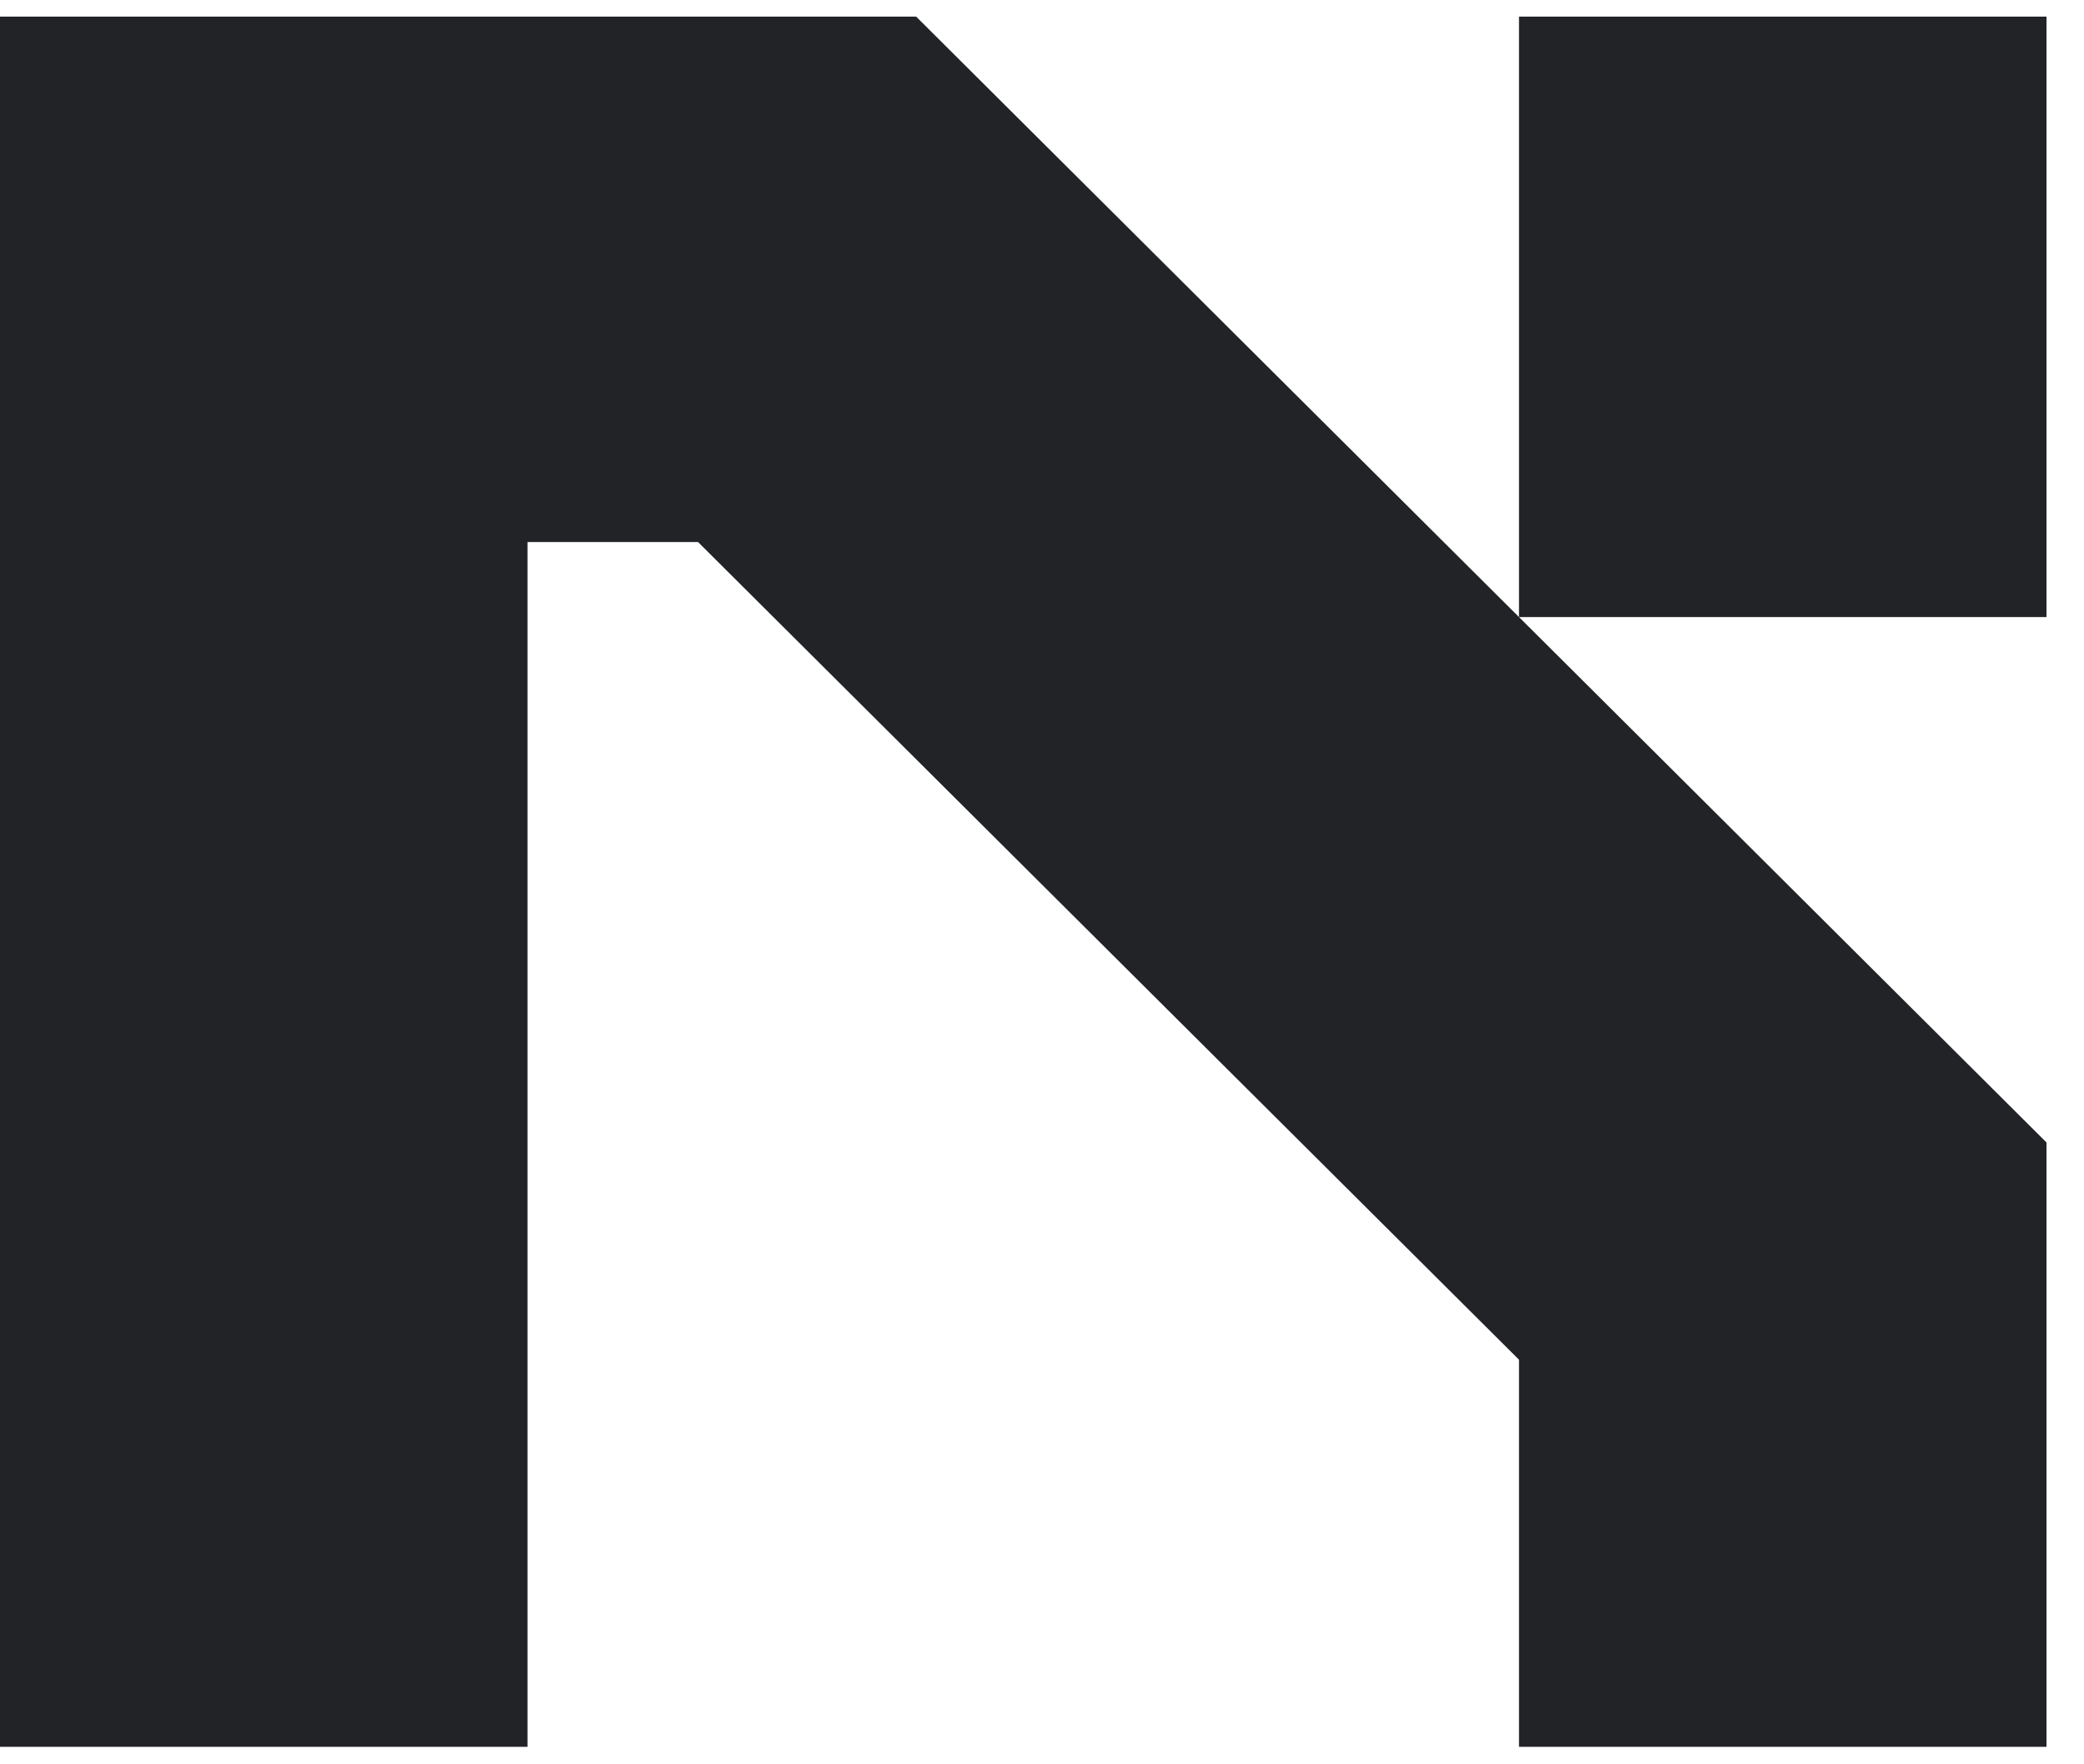
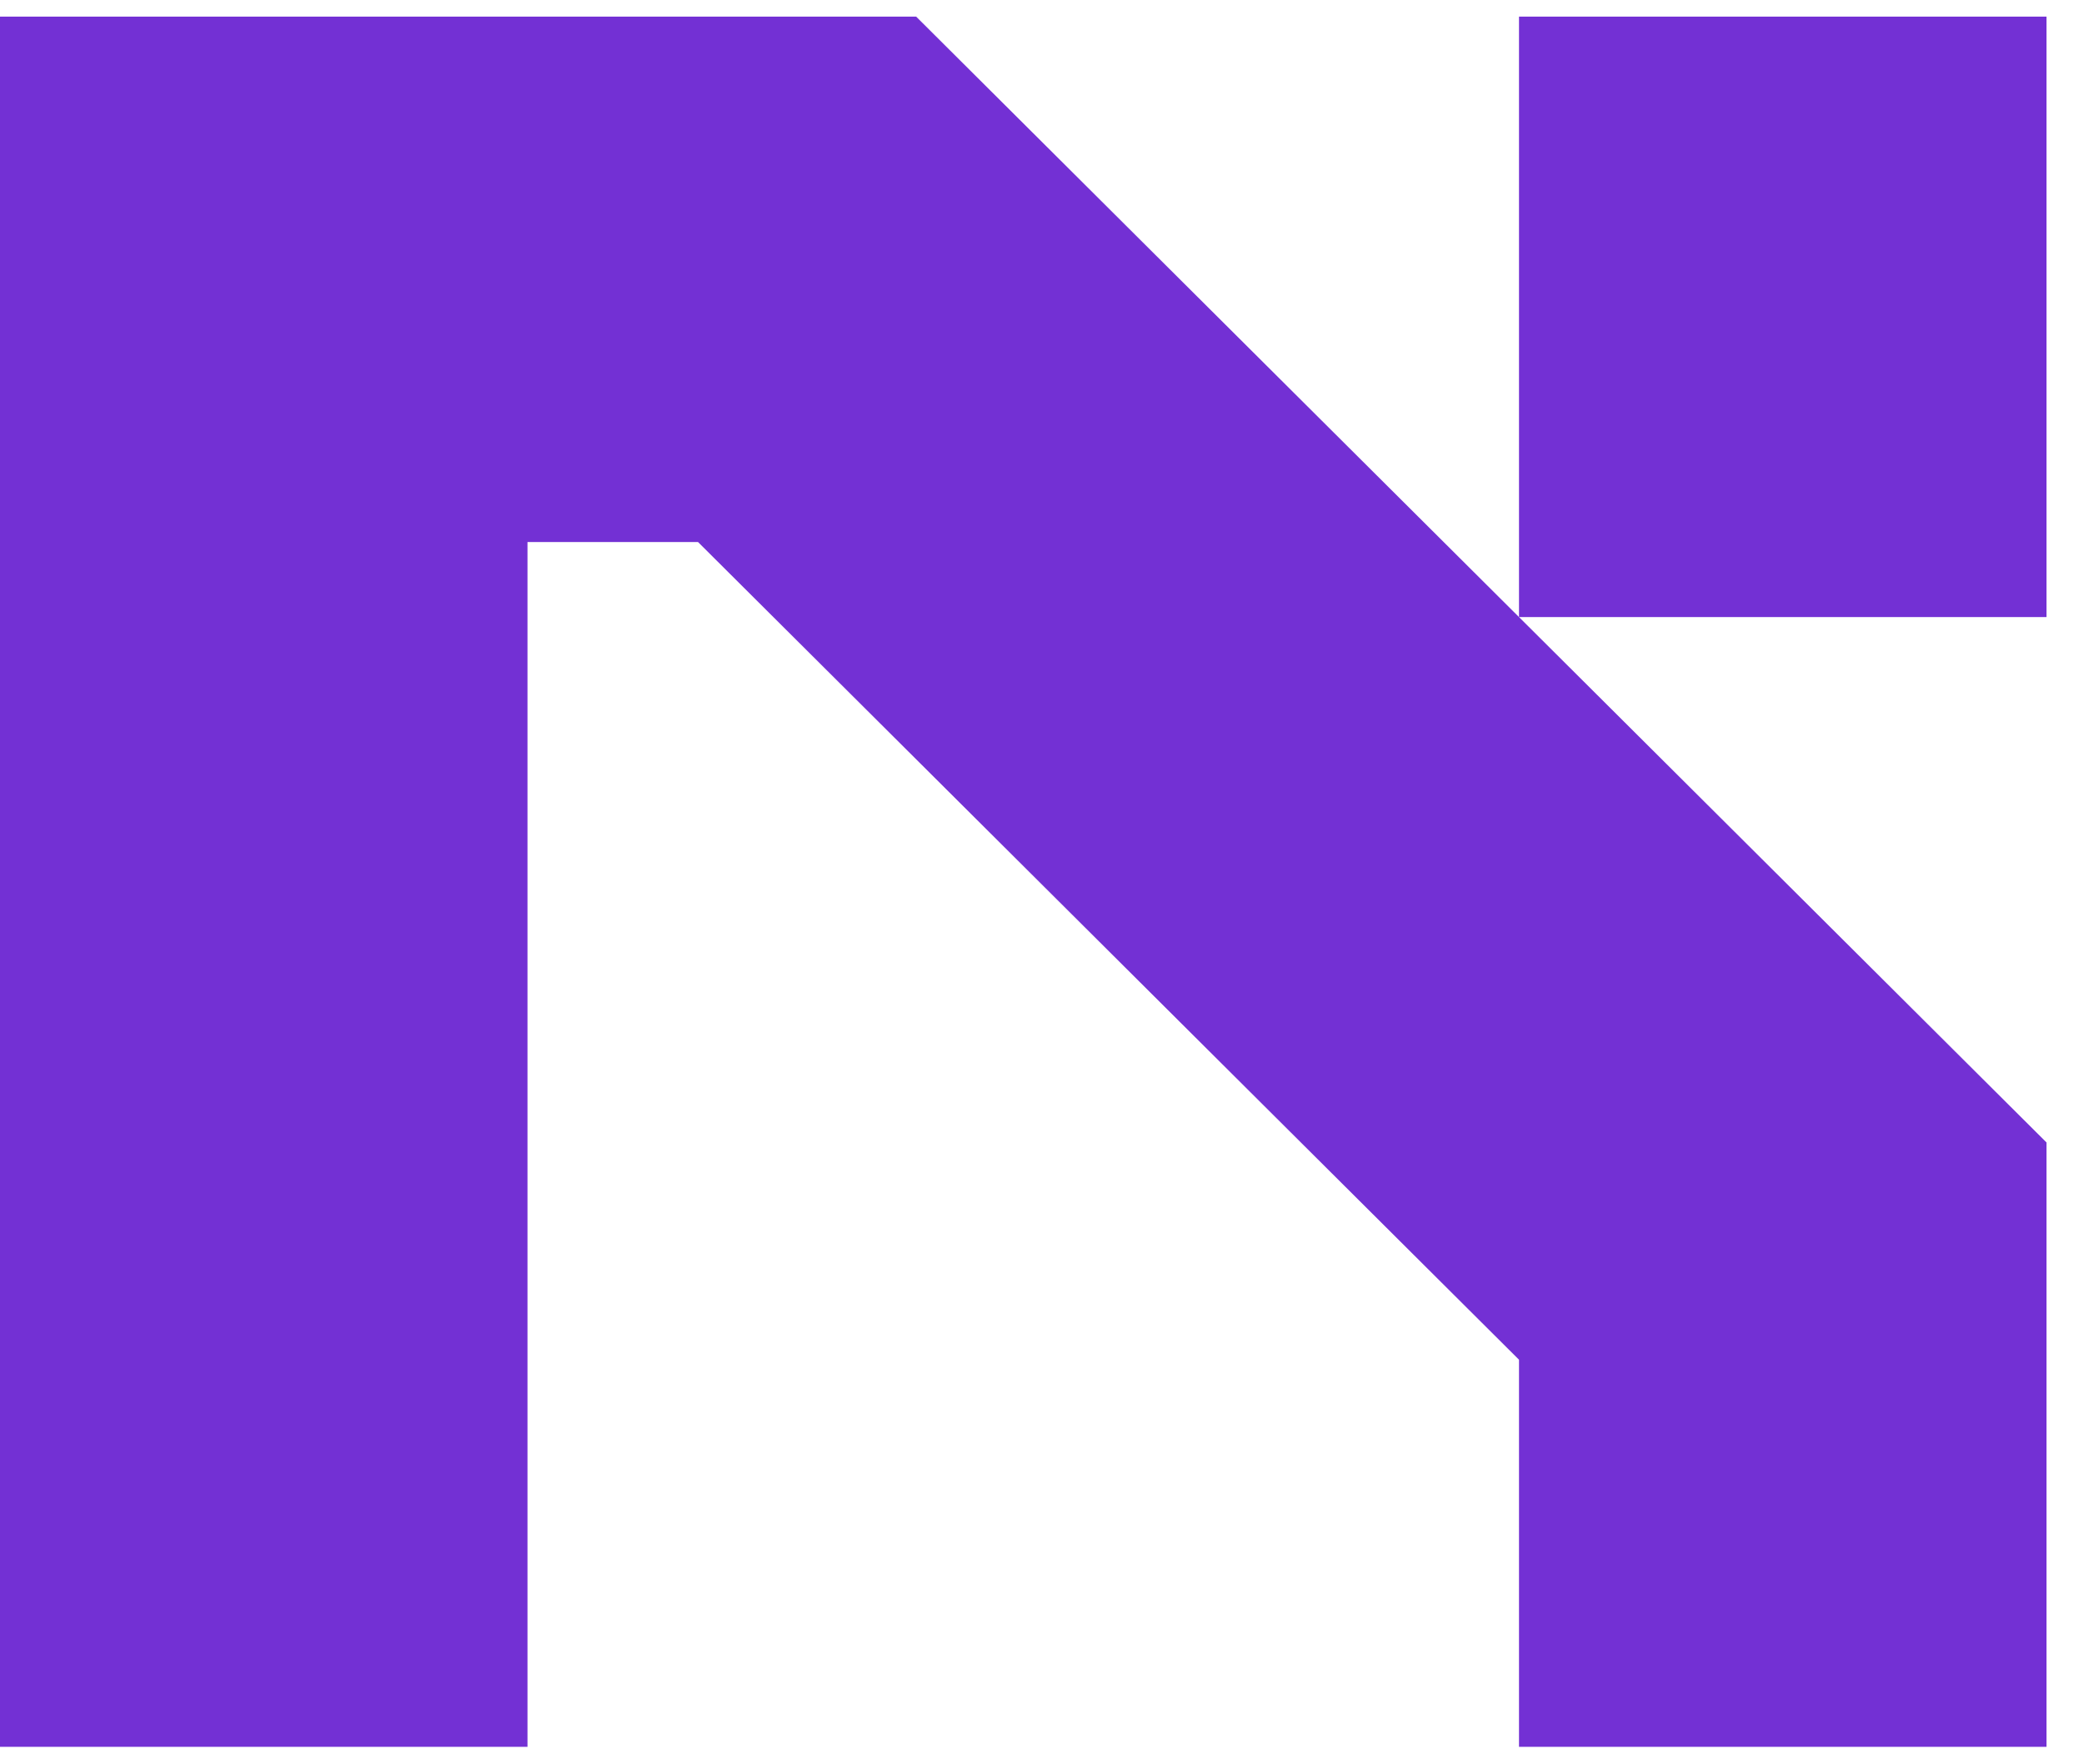
<svg xmlns="http://www.w3.org/2000/svg" id="logo-72" width="52" height="44" viewBox="0 0 53 44" fill="none">
-   <path d="M23.3 0L52.046 28.63V44H38.631V34.155L17.752 13.361L13.415 13.361L13.415 44H0L0 0L23.3 0ZM38.631 15.269V0L52.046 0V15.269L38.631 15.269Z" class="ccustom" fill="#212326" />
+   <path d="M23.3 0L52.046 28.63V44H38.631V34.155L17.752 13.361L13.415 13.361L13.415 44H0L0 0L23.3 0ZM38.631 15.269V0L52.046 0V15.269L38.631 15.269Z" class="ccustom" fill="#7330D4" />
</svg>
